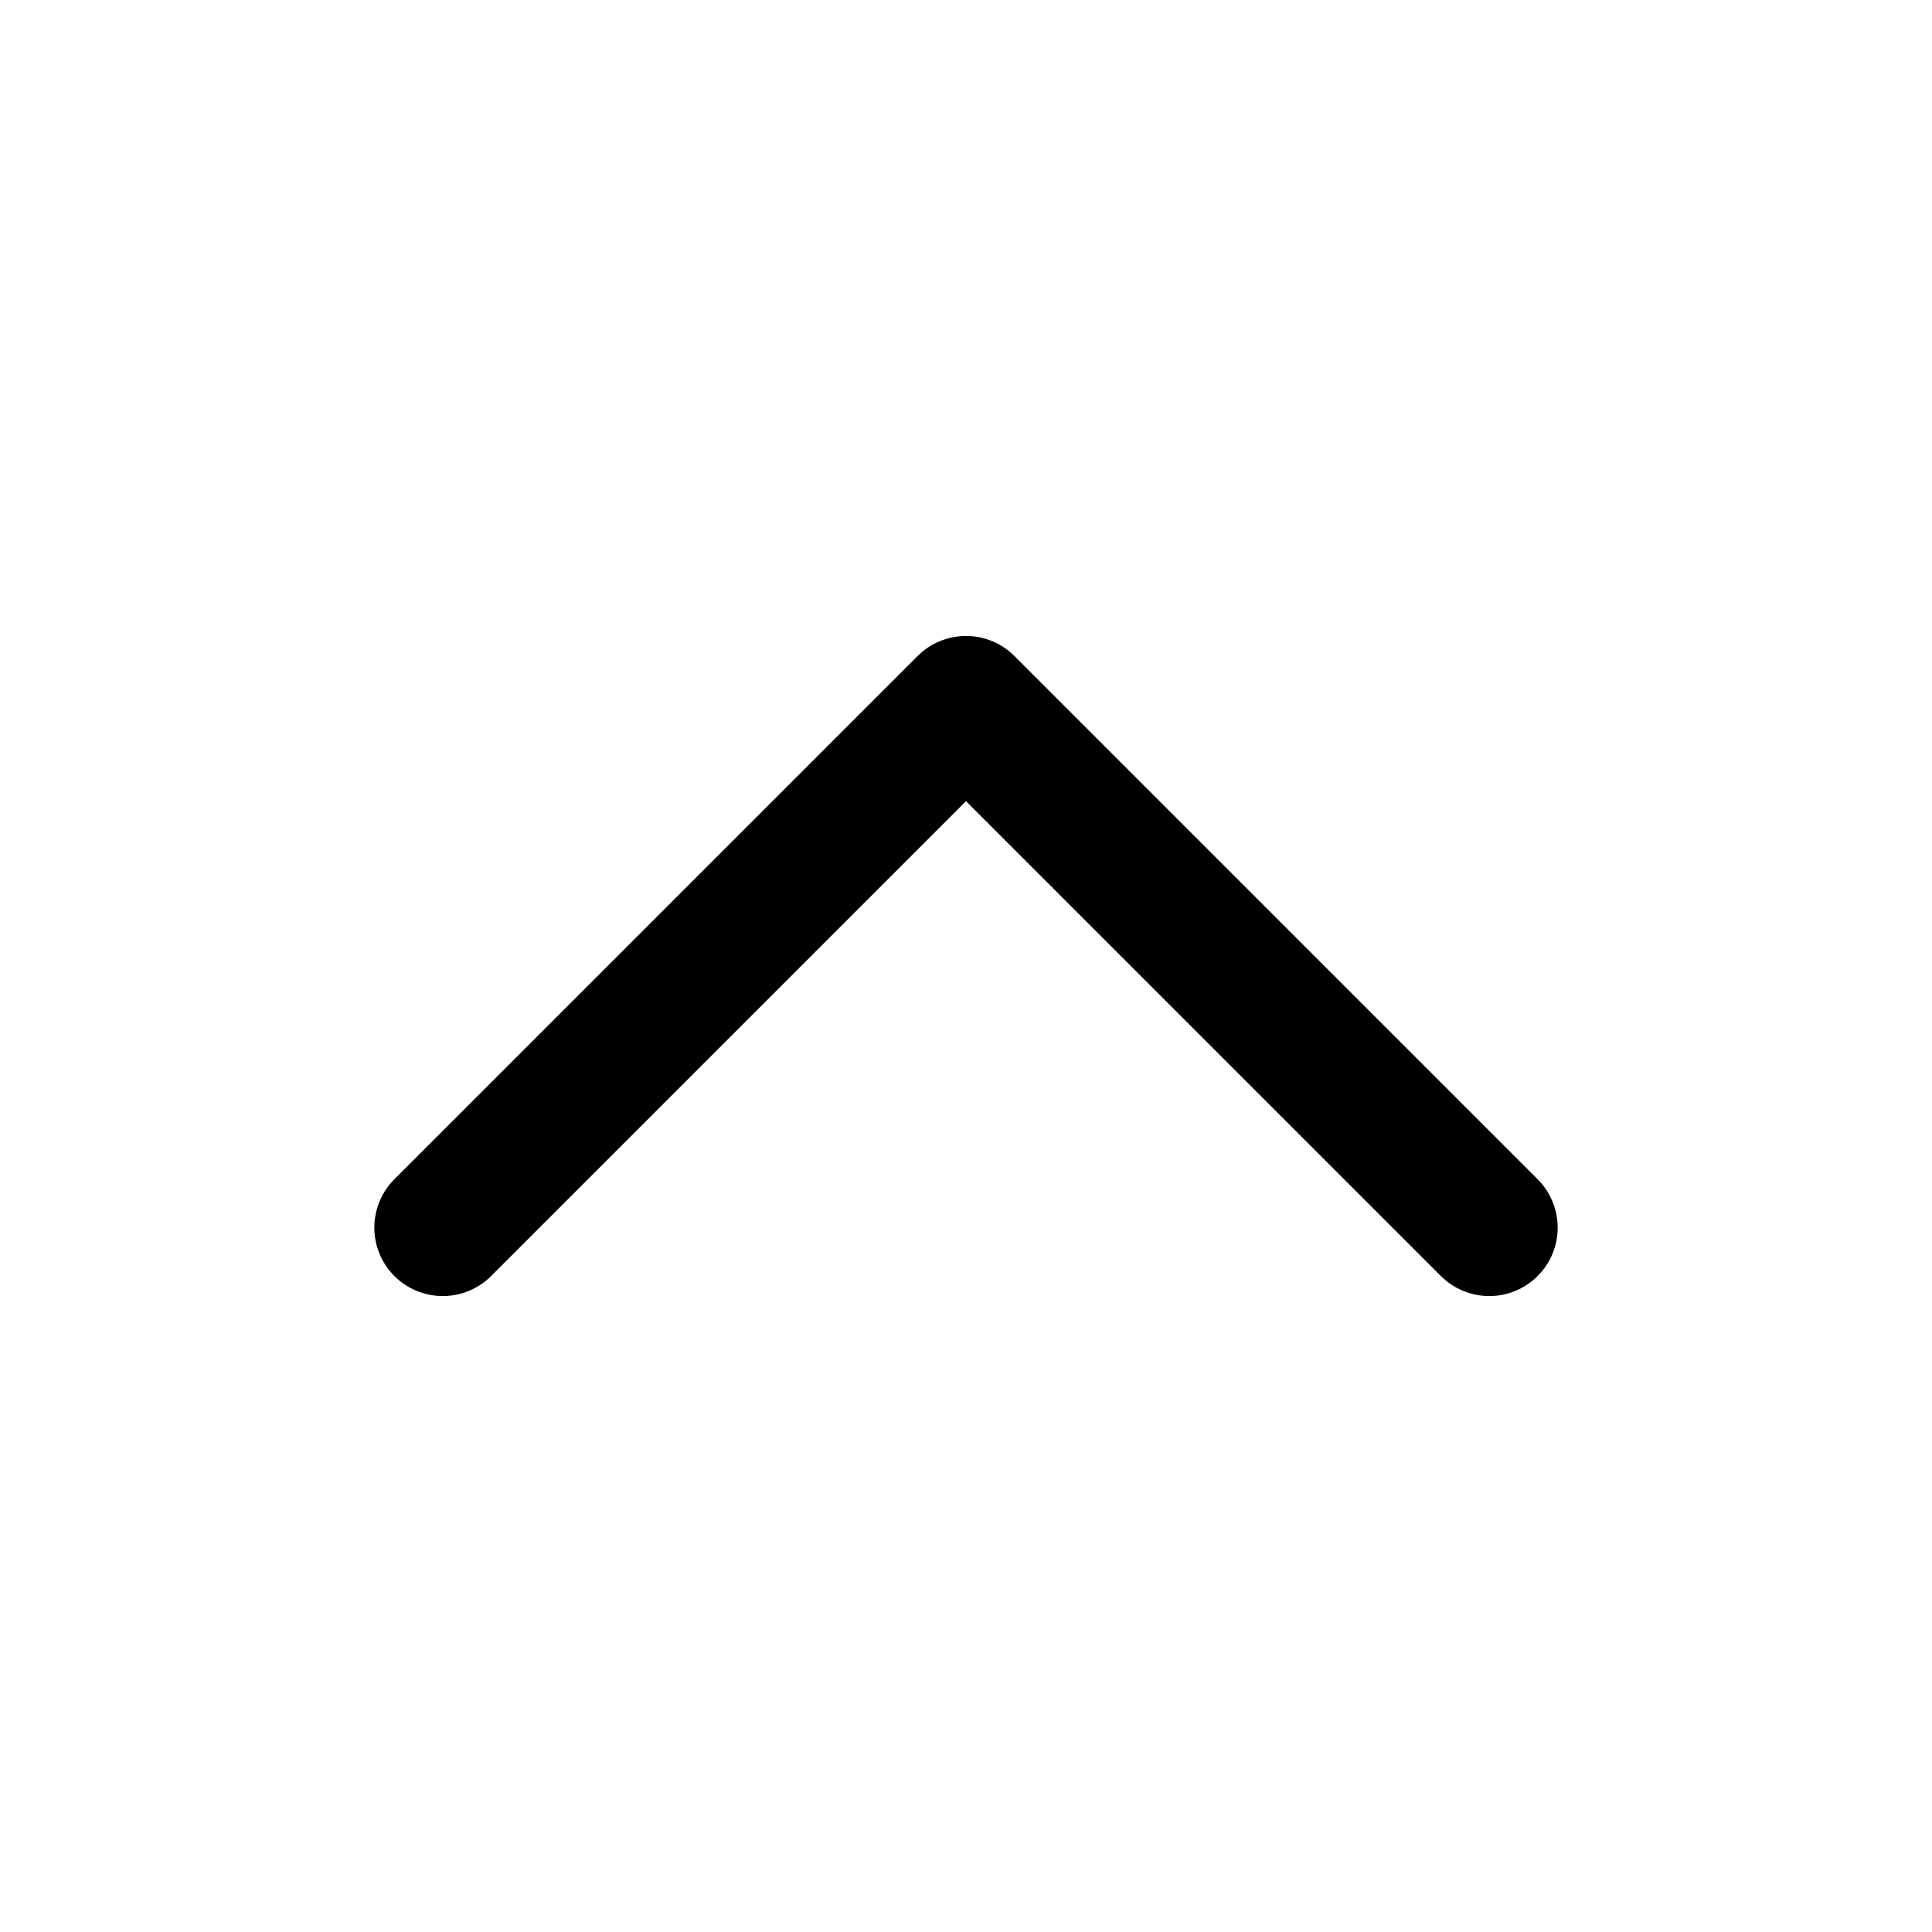
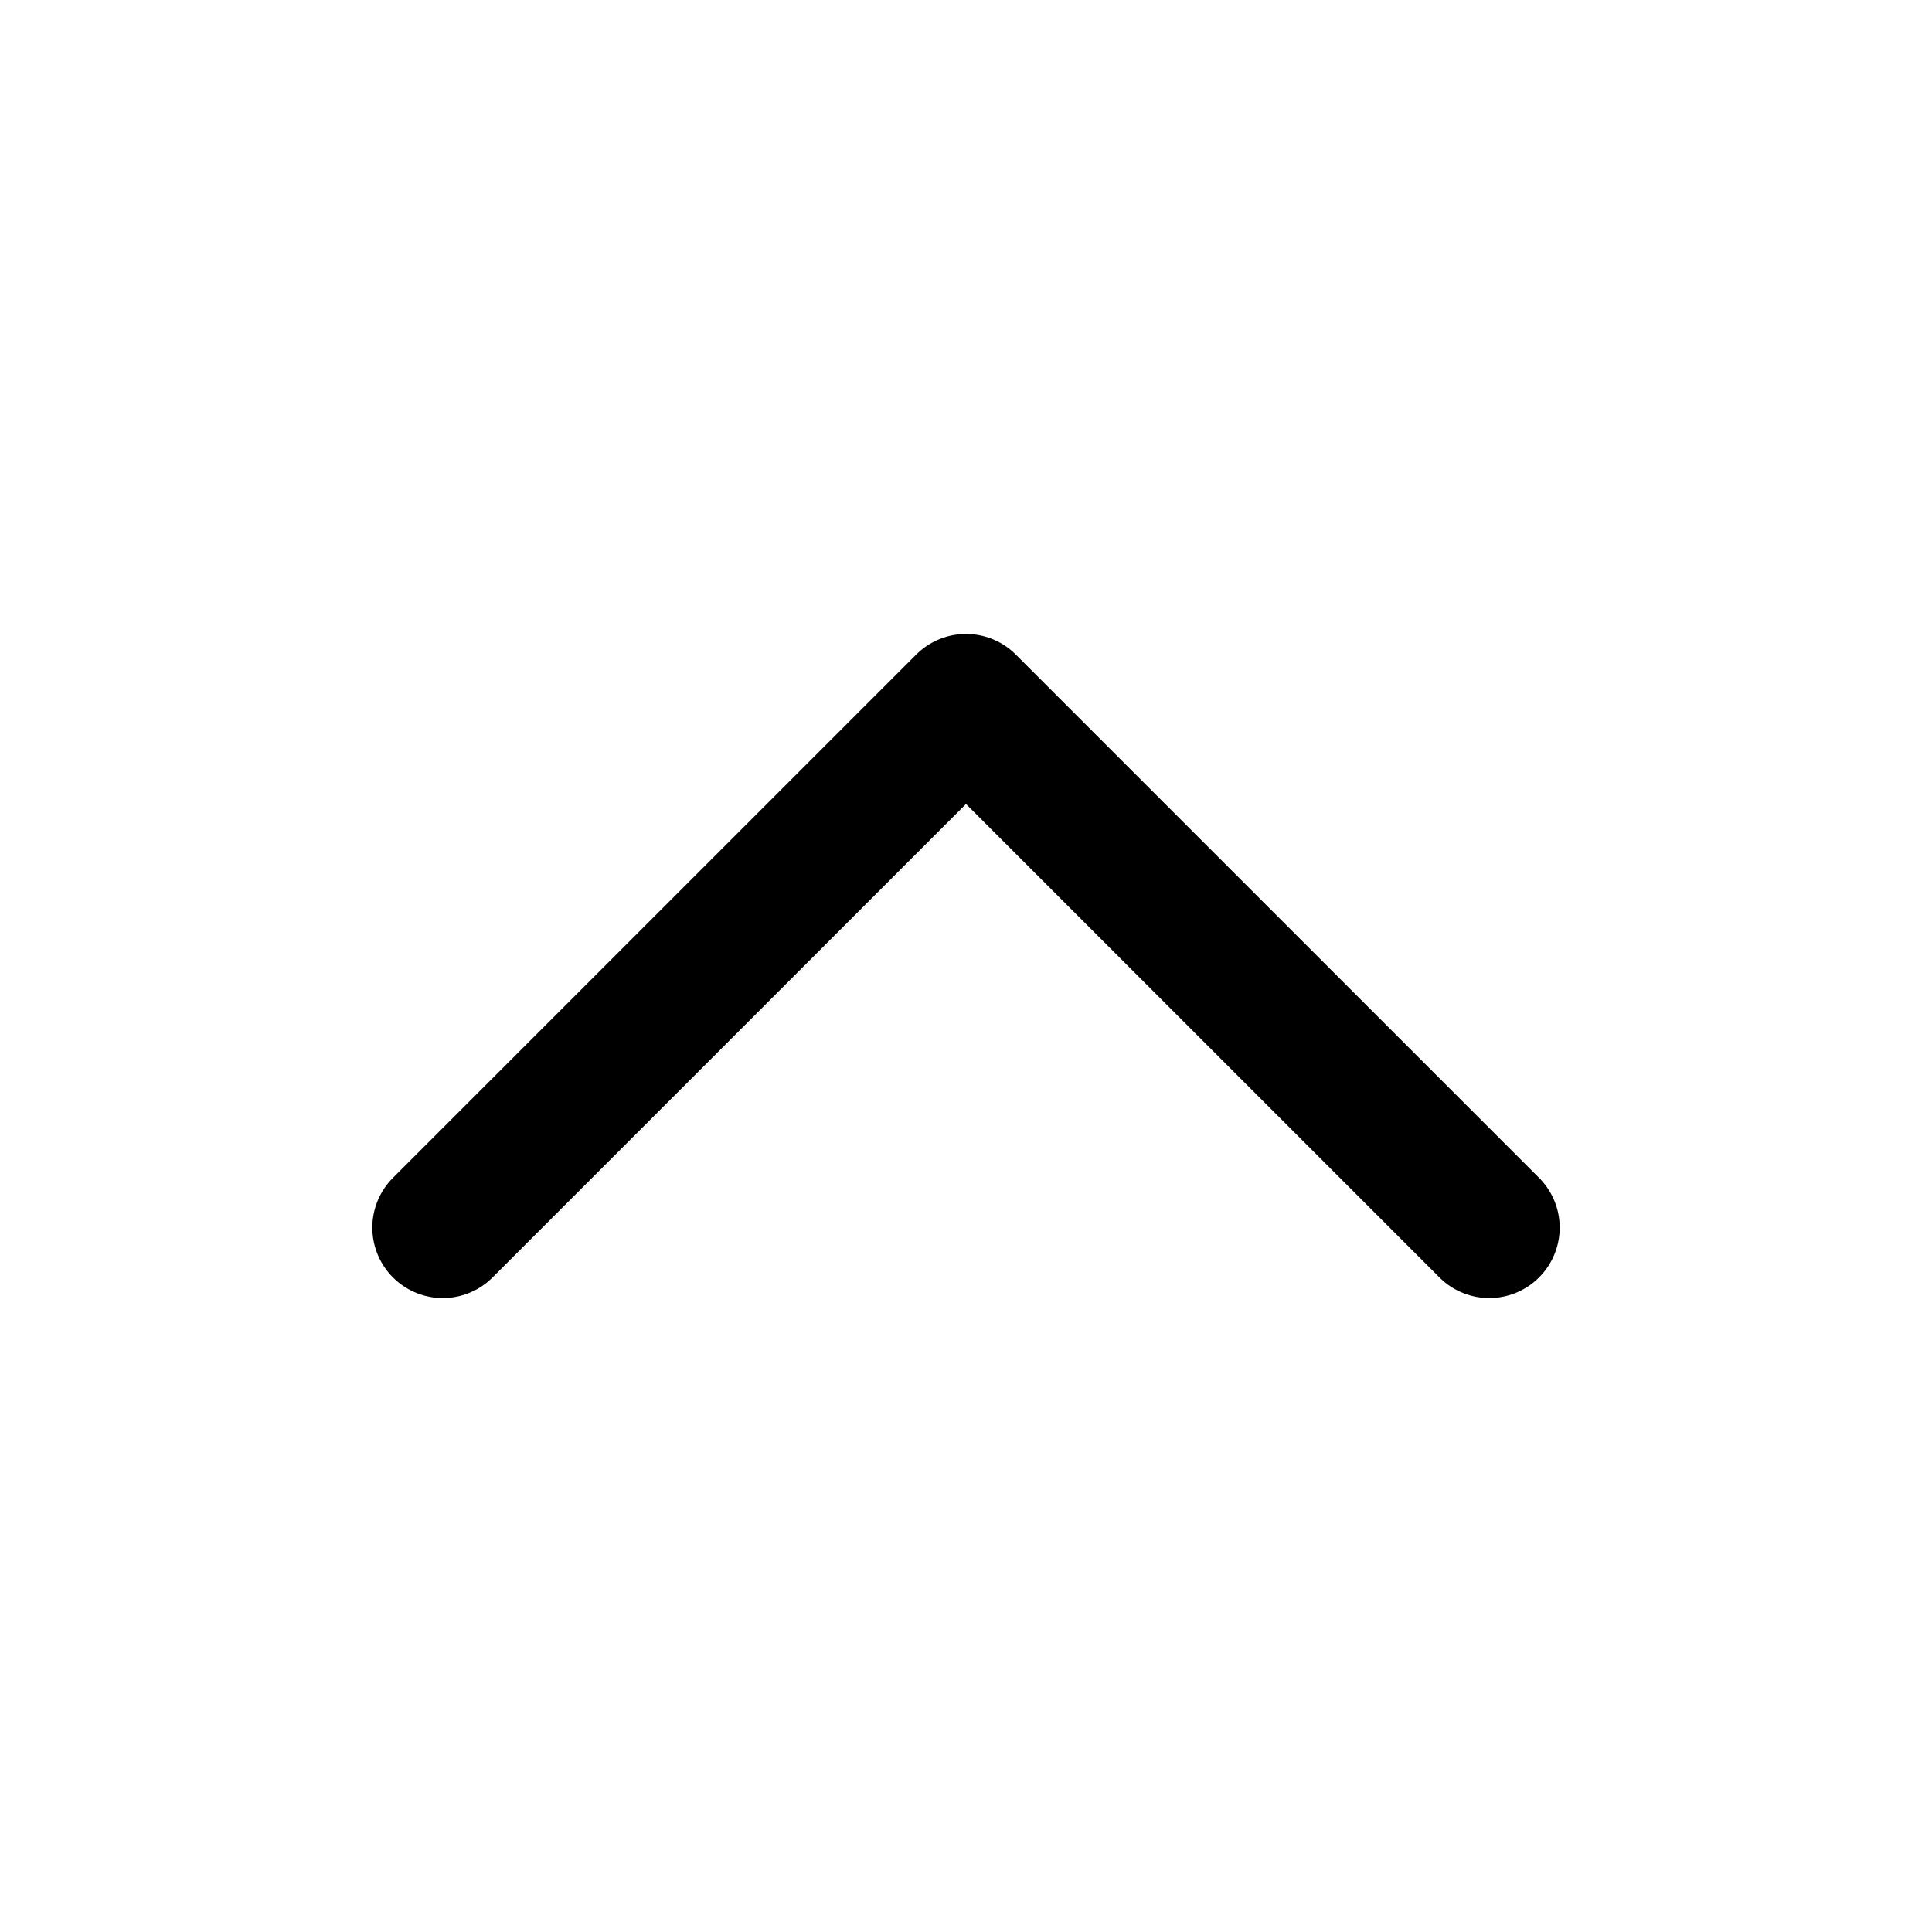
- <svg xmlns="http://www.w3.org/2000/svg" viewBox="0 0 24 24" fill="none" stroke="currentColor" stroke-width="1.7" stroke-linecap="round" stroke-linejoin="round">
+ <svg xmlns="http://www.w3.org/2000/svg" viewBox="0 0 24 24" fill="none" stroke="currentColor" stroke-width="1.75" stroke-linecap="round" stroke-linejoin="round">
  <g data-part="body">
    <path d="M5.5 15.25 L12 8.75 L18.5 15.25" />
  </g>
</svg>
